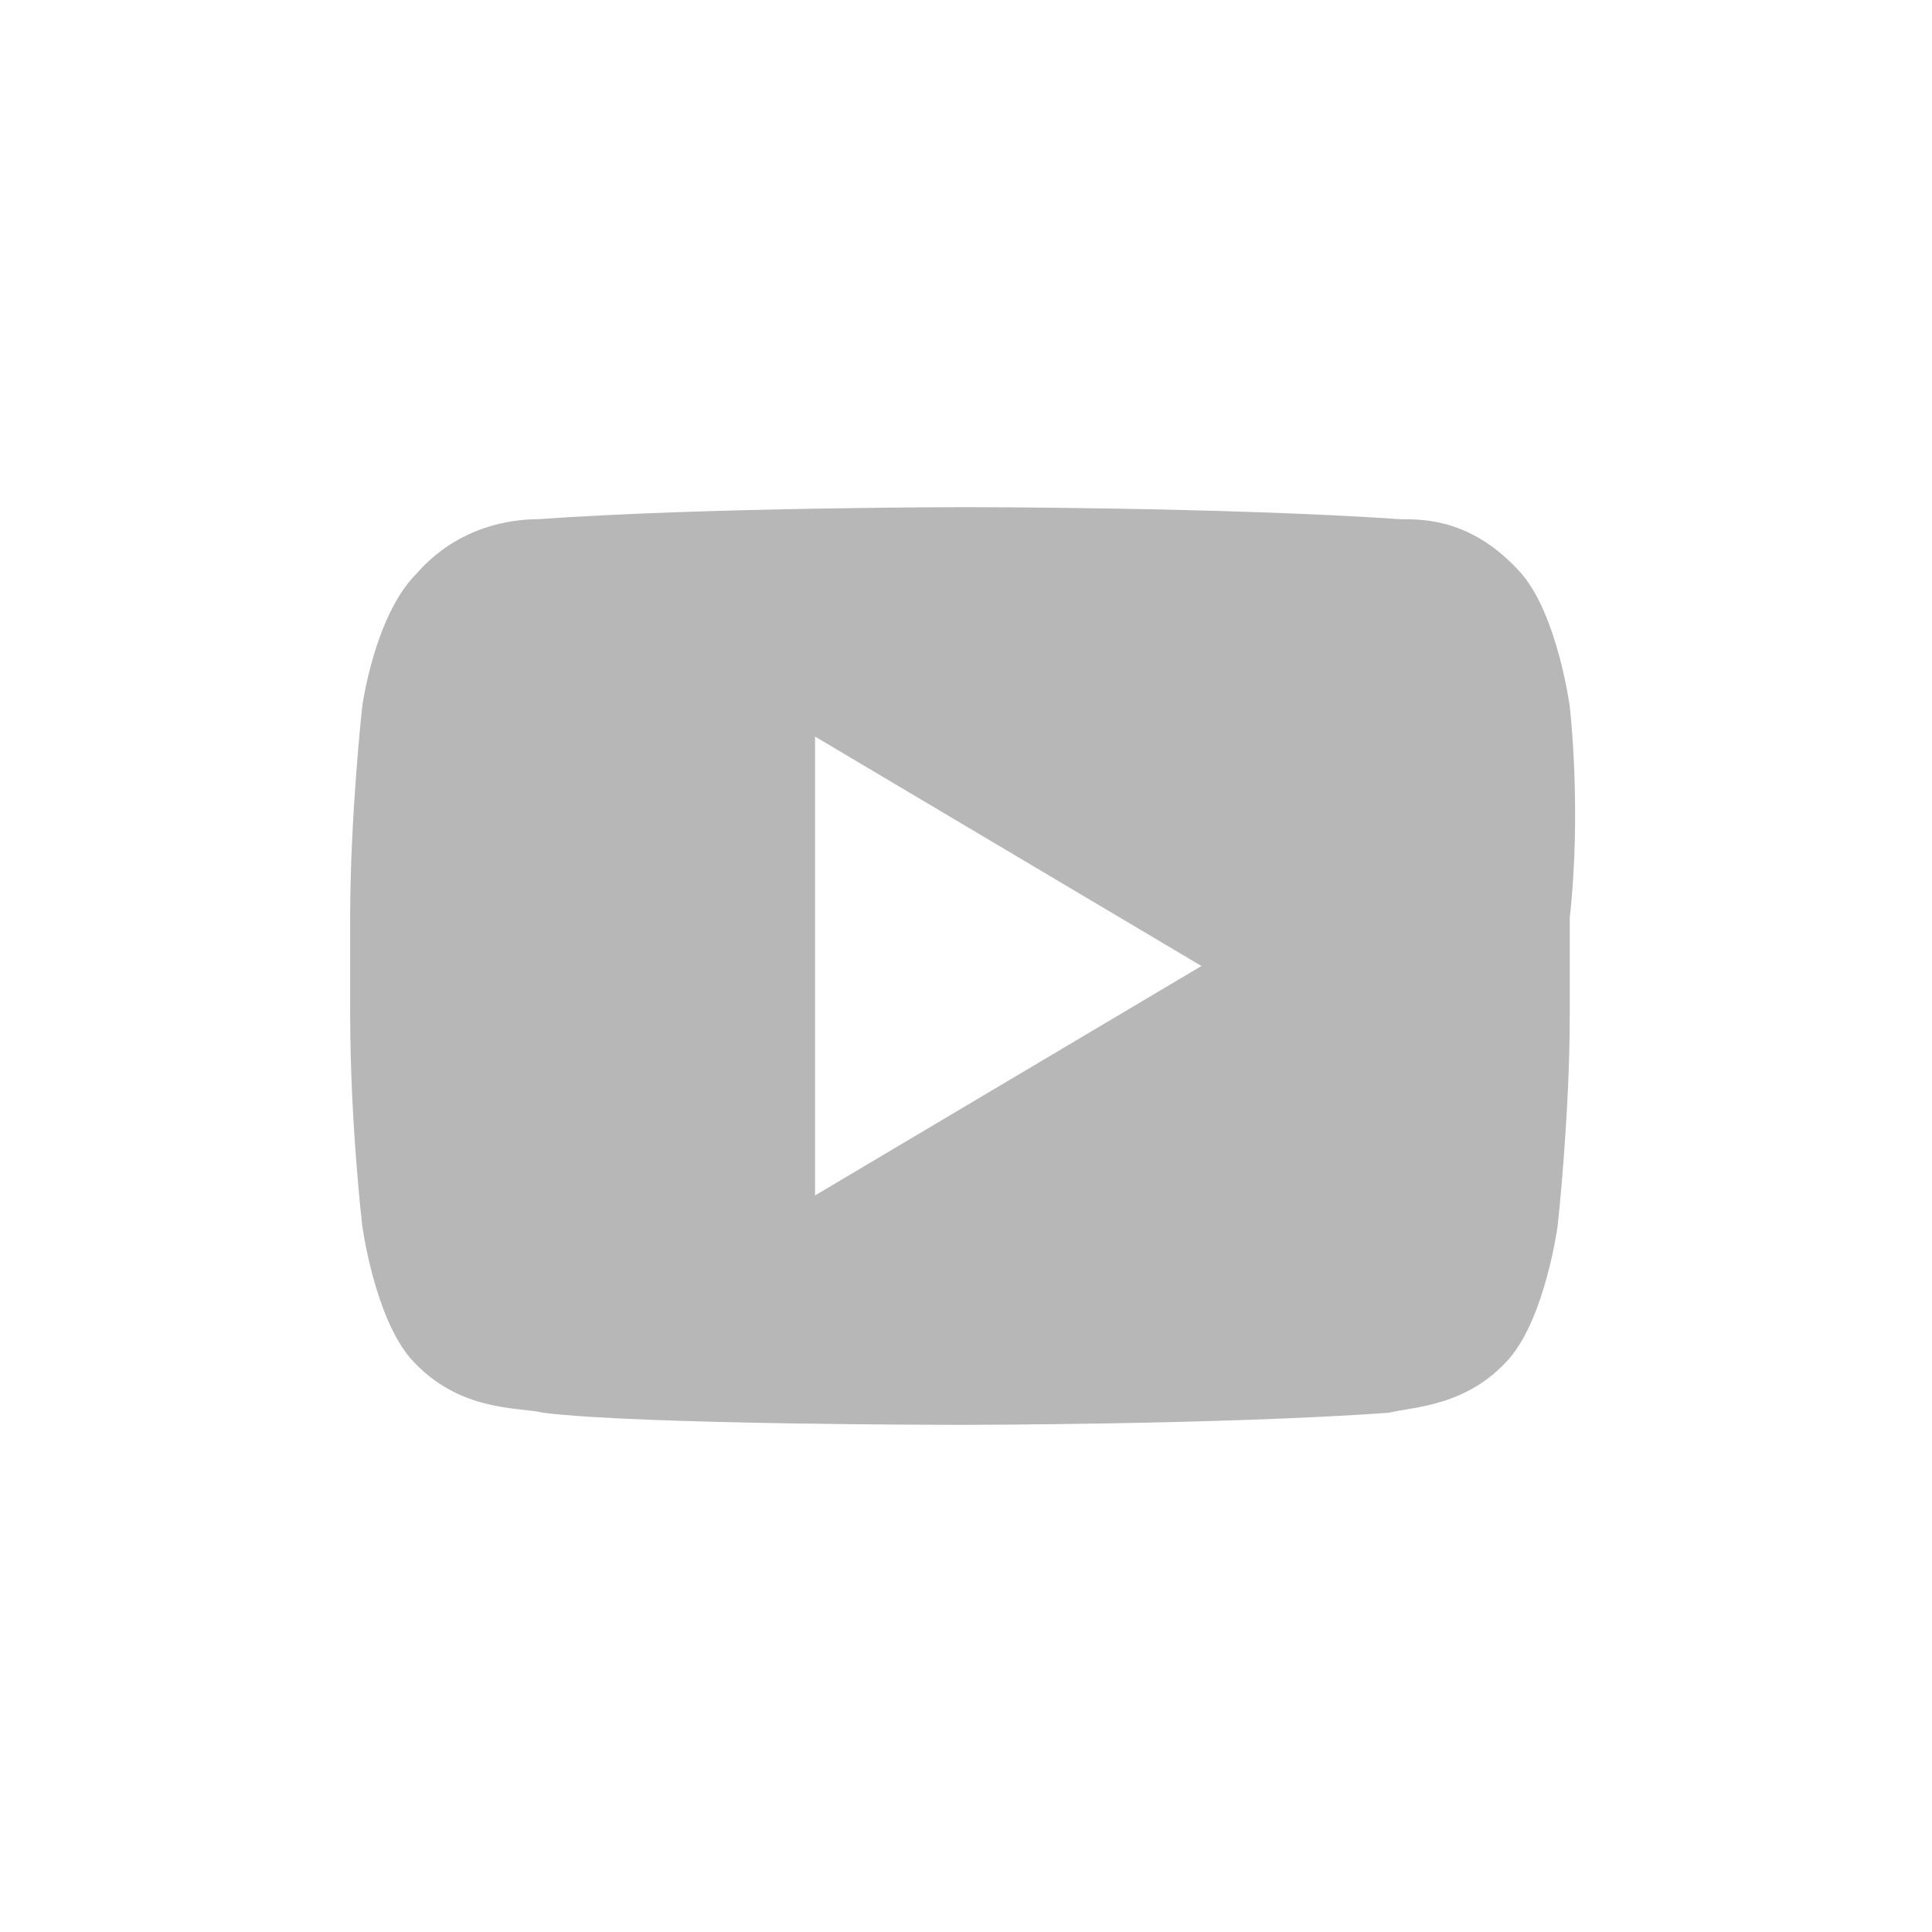
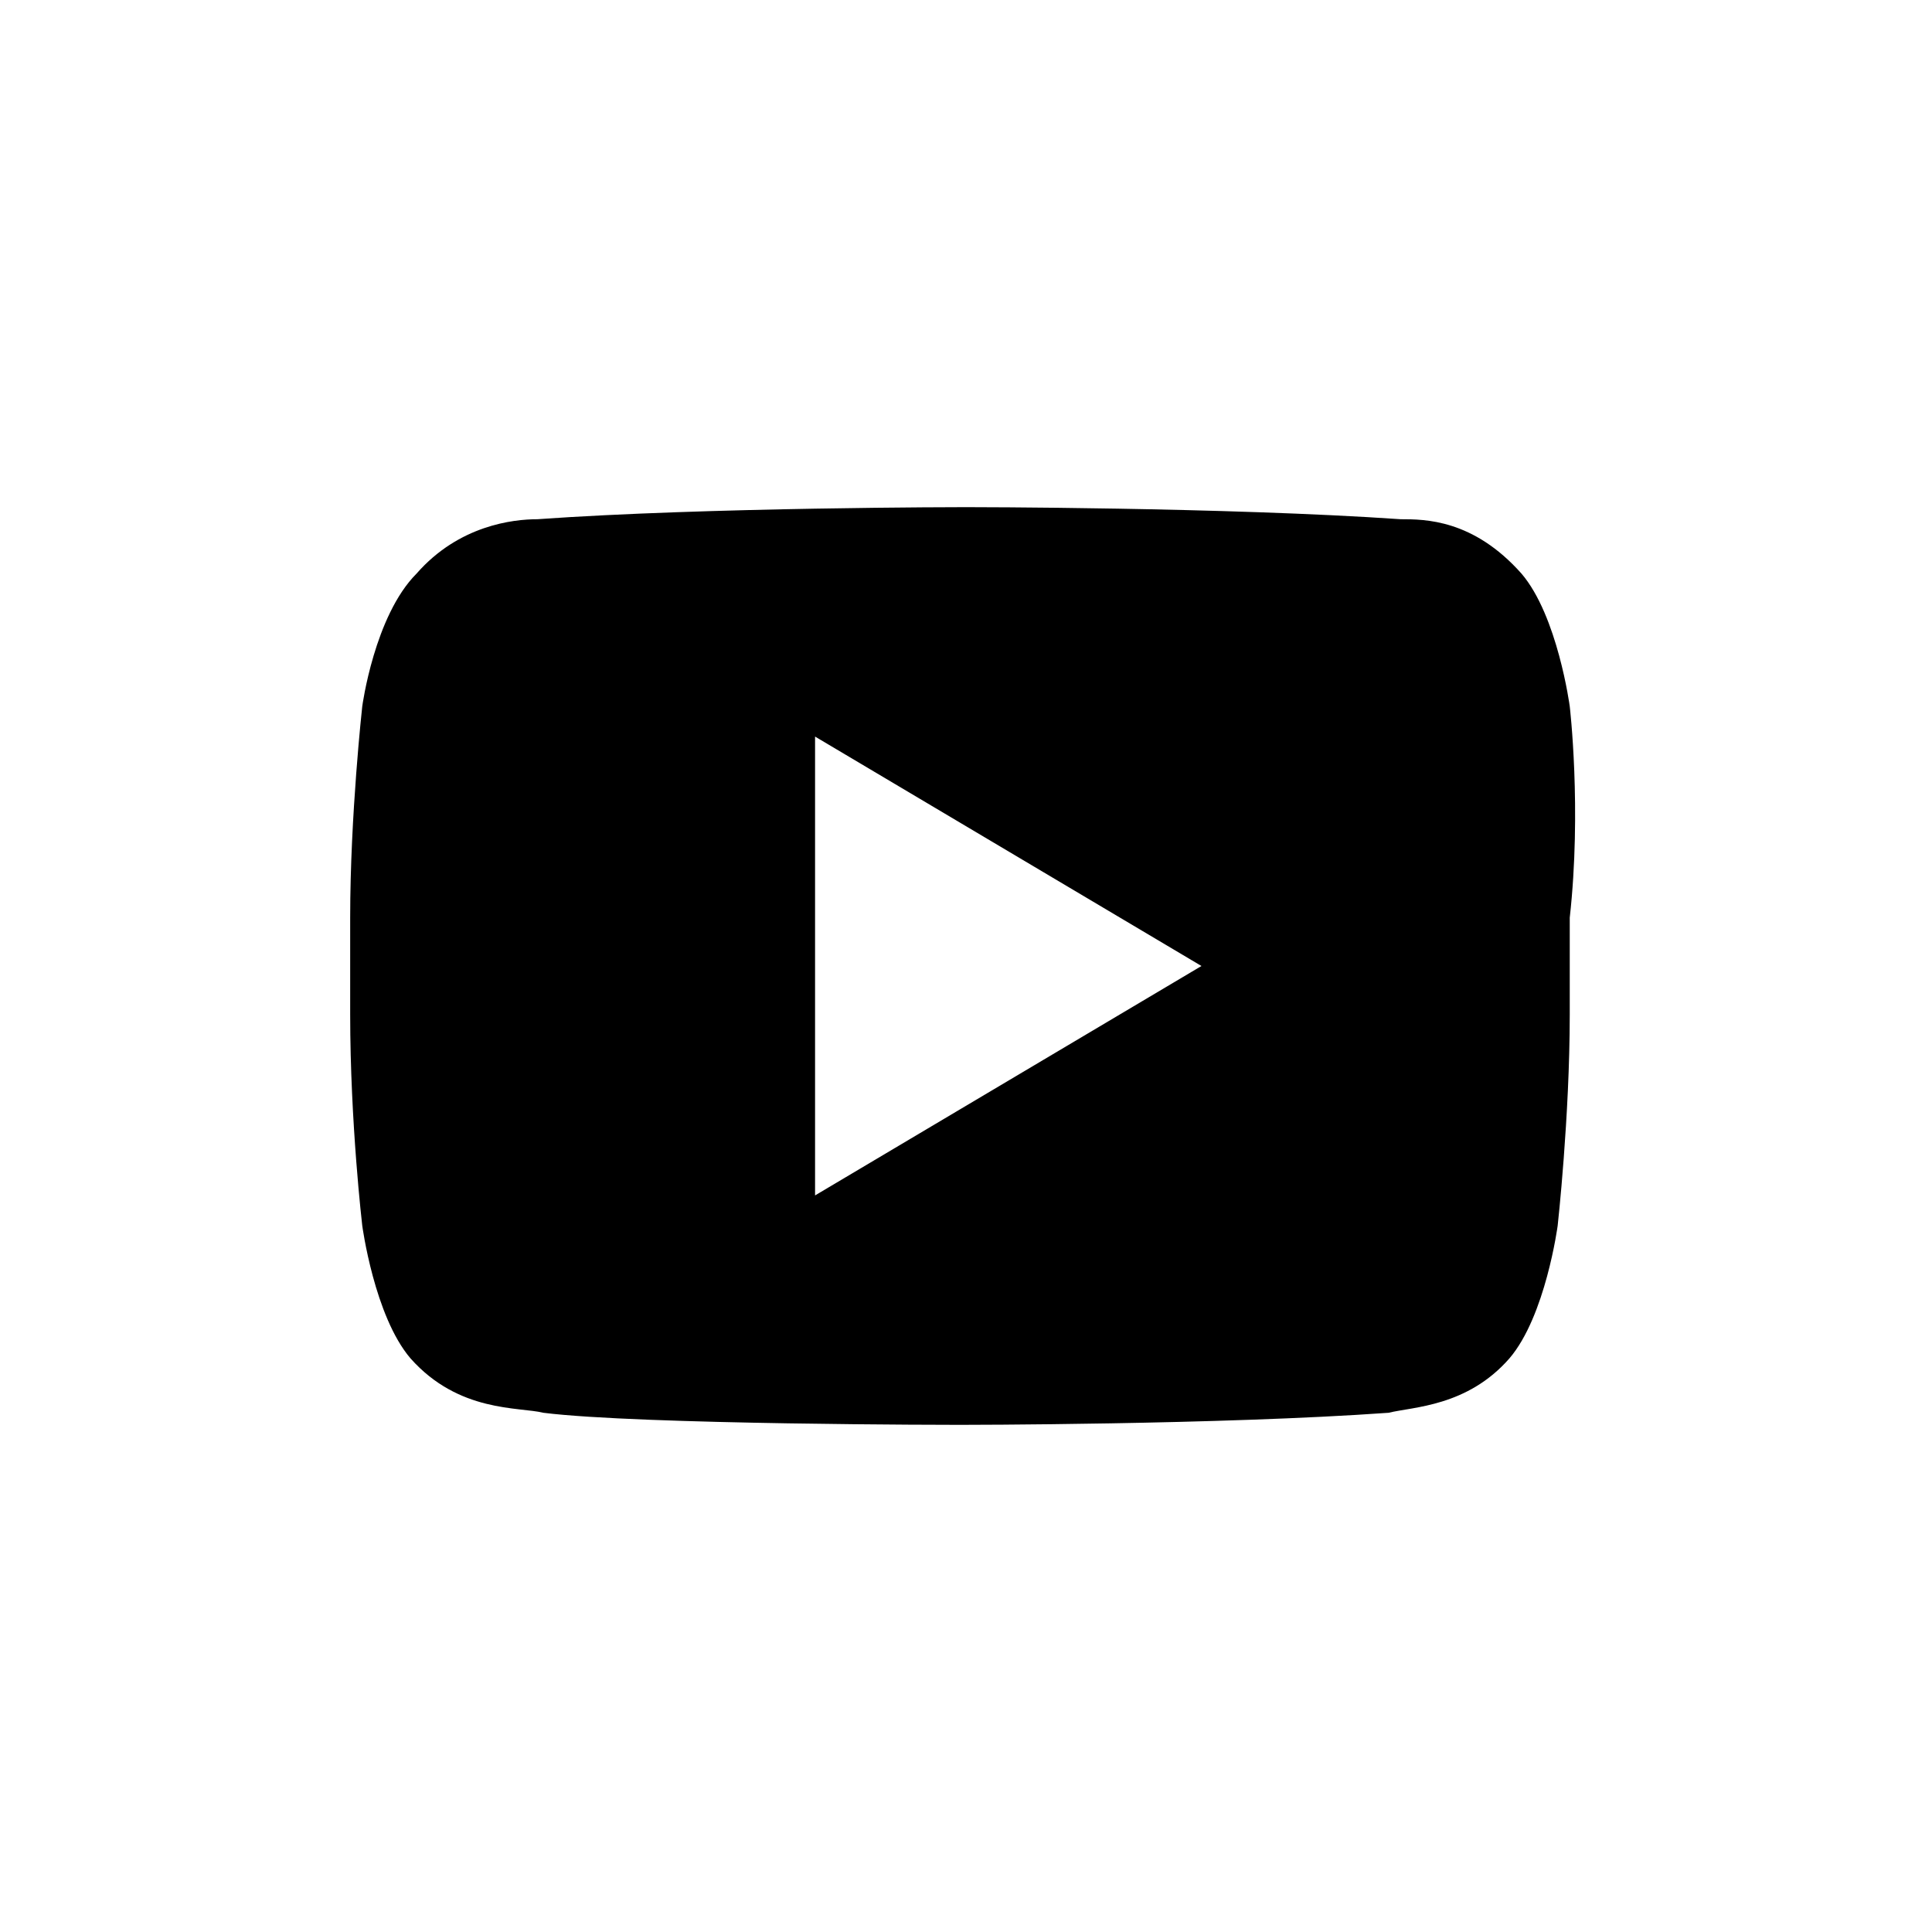
<svg xmlns="http://www.w3.org/2000/svg" version="1.1" id="Layer_1" x="0px" y="0px" viewBox="0 0 32 32" style="enable-background:new 0 0 32 32;" xml:space="preserve">
-   <style type="text/css">
- 	.st0{fill:#B7B7B7;}
- </style>
  <g id="Outline_Color_copy_2">
-     <path class="st0" d="M26,11.7c0,0-0.2-1.5-0.8-2.2c-0.8-0.9-1.6-0.9-2-0.9C20.3,8.4,16,8.4,16,8.4l0,0c0,0-4.3,0-7.1,0.2   c-0.4,0-1.3,0.1-2,0.9C6.2,10.2,6,11.7,6,11.7s-0.2,1.8-0.2,3.5v1.6c0,1.8,0.2,3.5,0.2,3.5s0.2,1.5,0.8,2.2   c0.8,0.9,1.8,0.8,2.2,0.9c1.6,0.2,6.9,0.2,6.9,0.2s4.3,0,7.1-0.2c0.4-0.1,1.3-0.1,2-0.9c0.6-0.7,0.8-2.2,0.8-2.2s0.2-1.8,0.2-3.5   v-1.6C26.2,13.4,26,11.7,26,11.7z M13.5,19.8v-7.6l6.4,3.8L13.5,19.8z" />
+     <path d="M26,11.7c0,0-0.2-1.5-0.8-2.2c-0.8-0.9-1.6-0.9-2-0.9C20.3,8.4,16,8.4,16,8.4h0c0,0-4.3,0-7.1,0.2c-0.4,0-1.3,0.1-2,0.9   C6.2,10.2,6,11.7,6,11.7s-0.2,1.8-0.2,3.5v1.6c0,1.8,0.2,3.5,0.2,3.5s0.2,1.5,0.8,2.2c0.8,0.9,1.8,0.8,2.2,0.9   c1.6,0.2,6.9,0.2,6.9,0.2s4.3,0,7.1-0.2c0.4-0.1,1.3-0.1,2-0.9c0.6-0.7,0.8-2.2,0.8-2.2s0.2-1.8,0.2-3.5v-1.6   C26.2,13.4,26,11.7,26,11.7z M13.5,19.8v-7.6l6.4,3.8L13.5,19.8z" />
  </g>
</svg>
